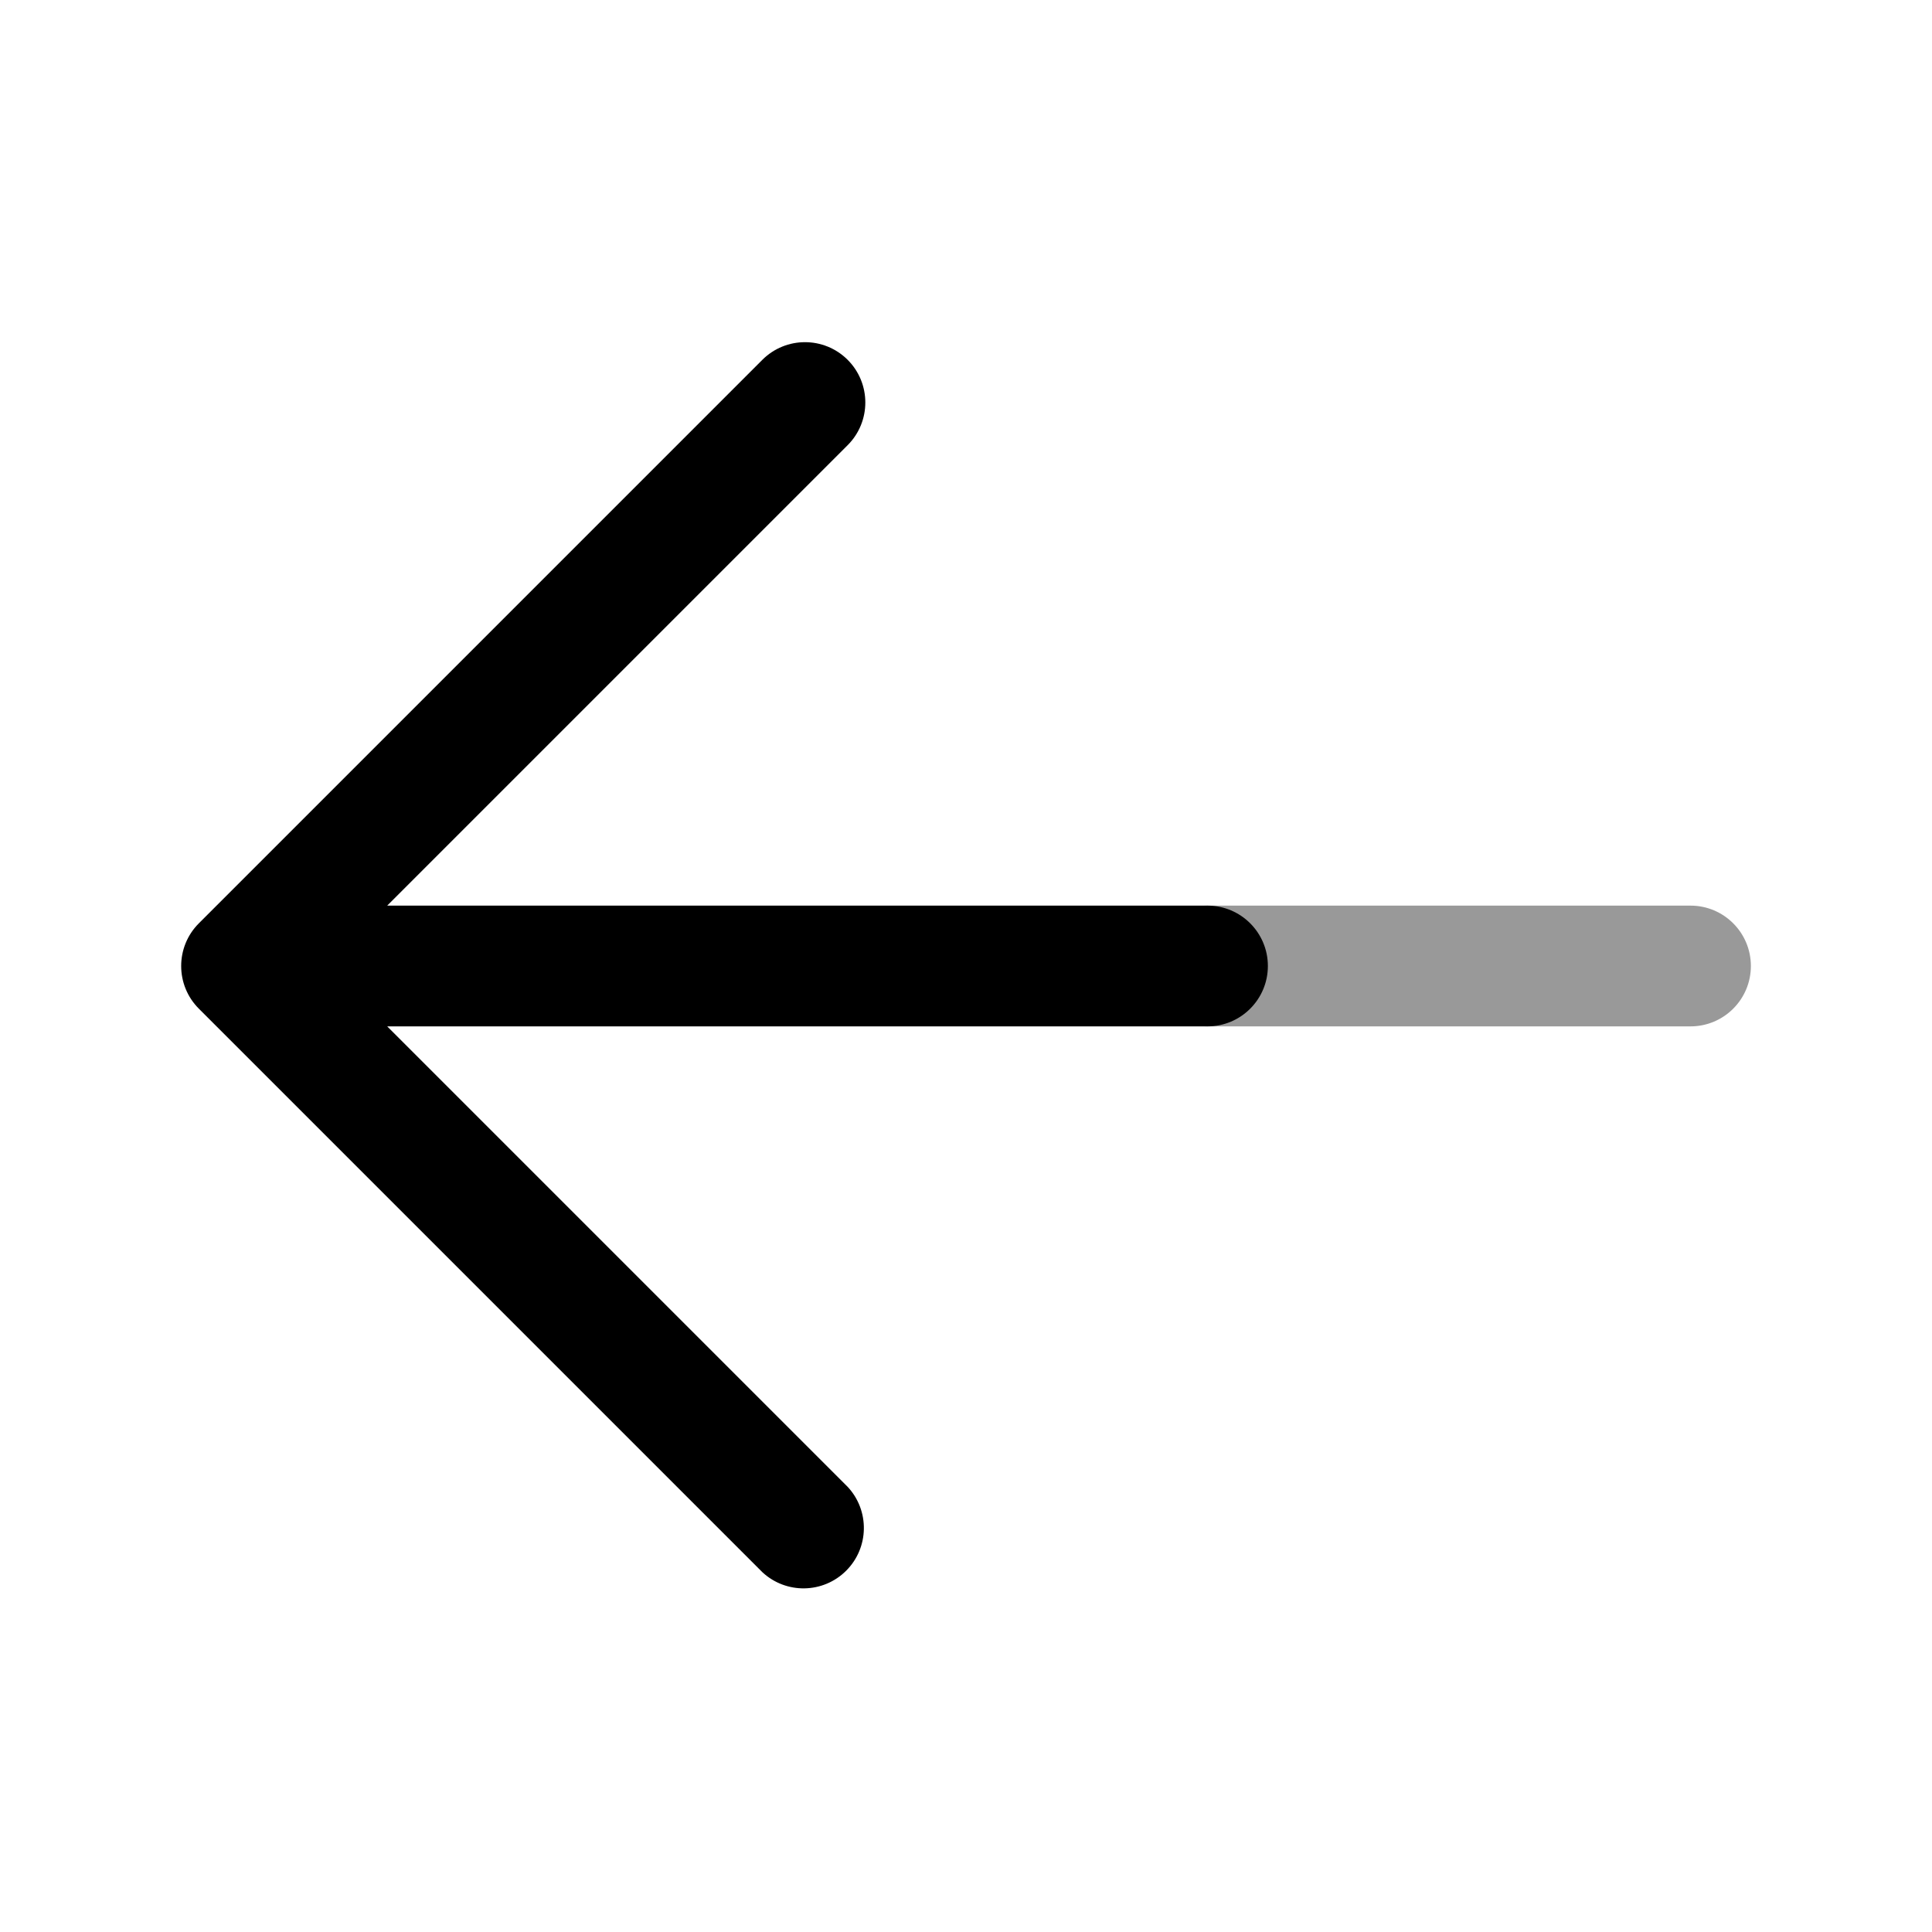
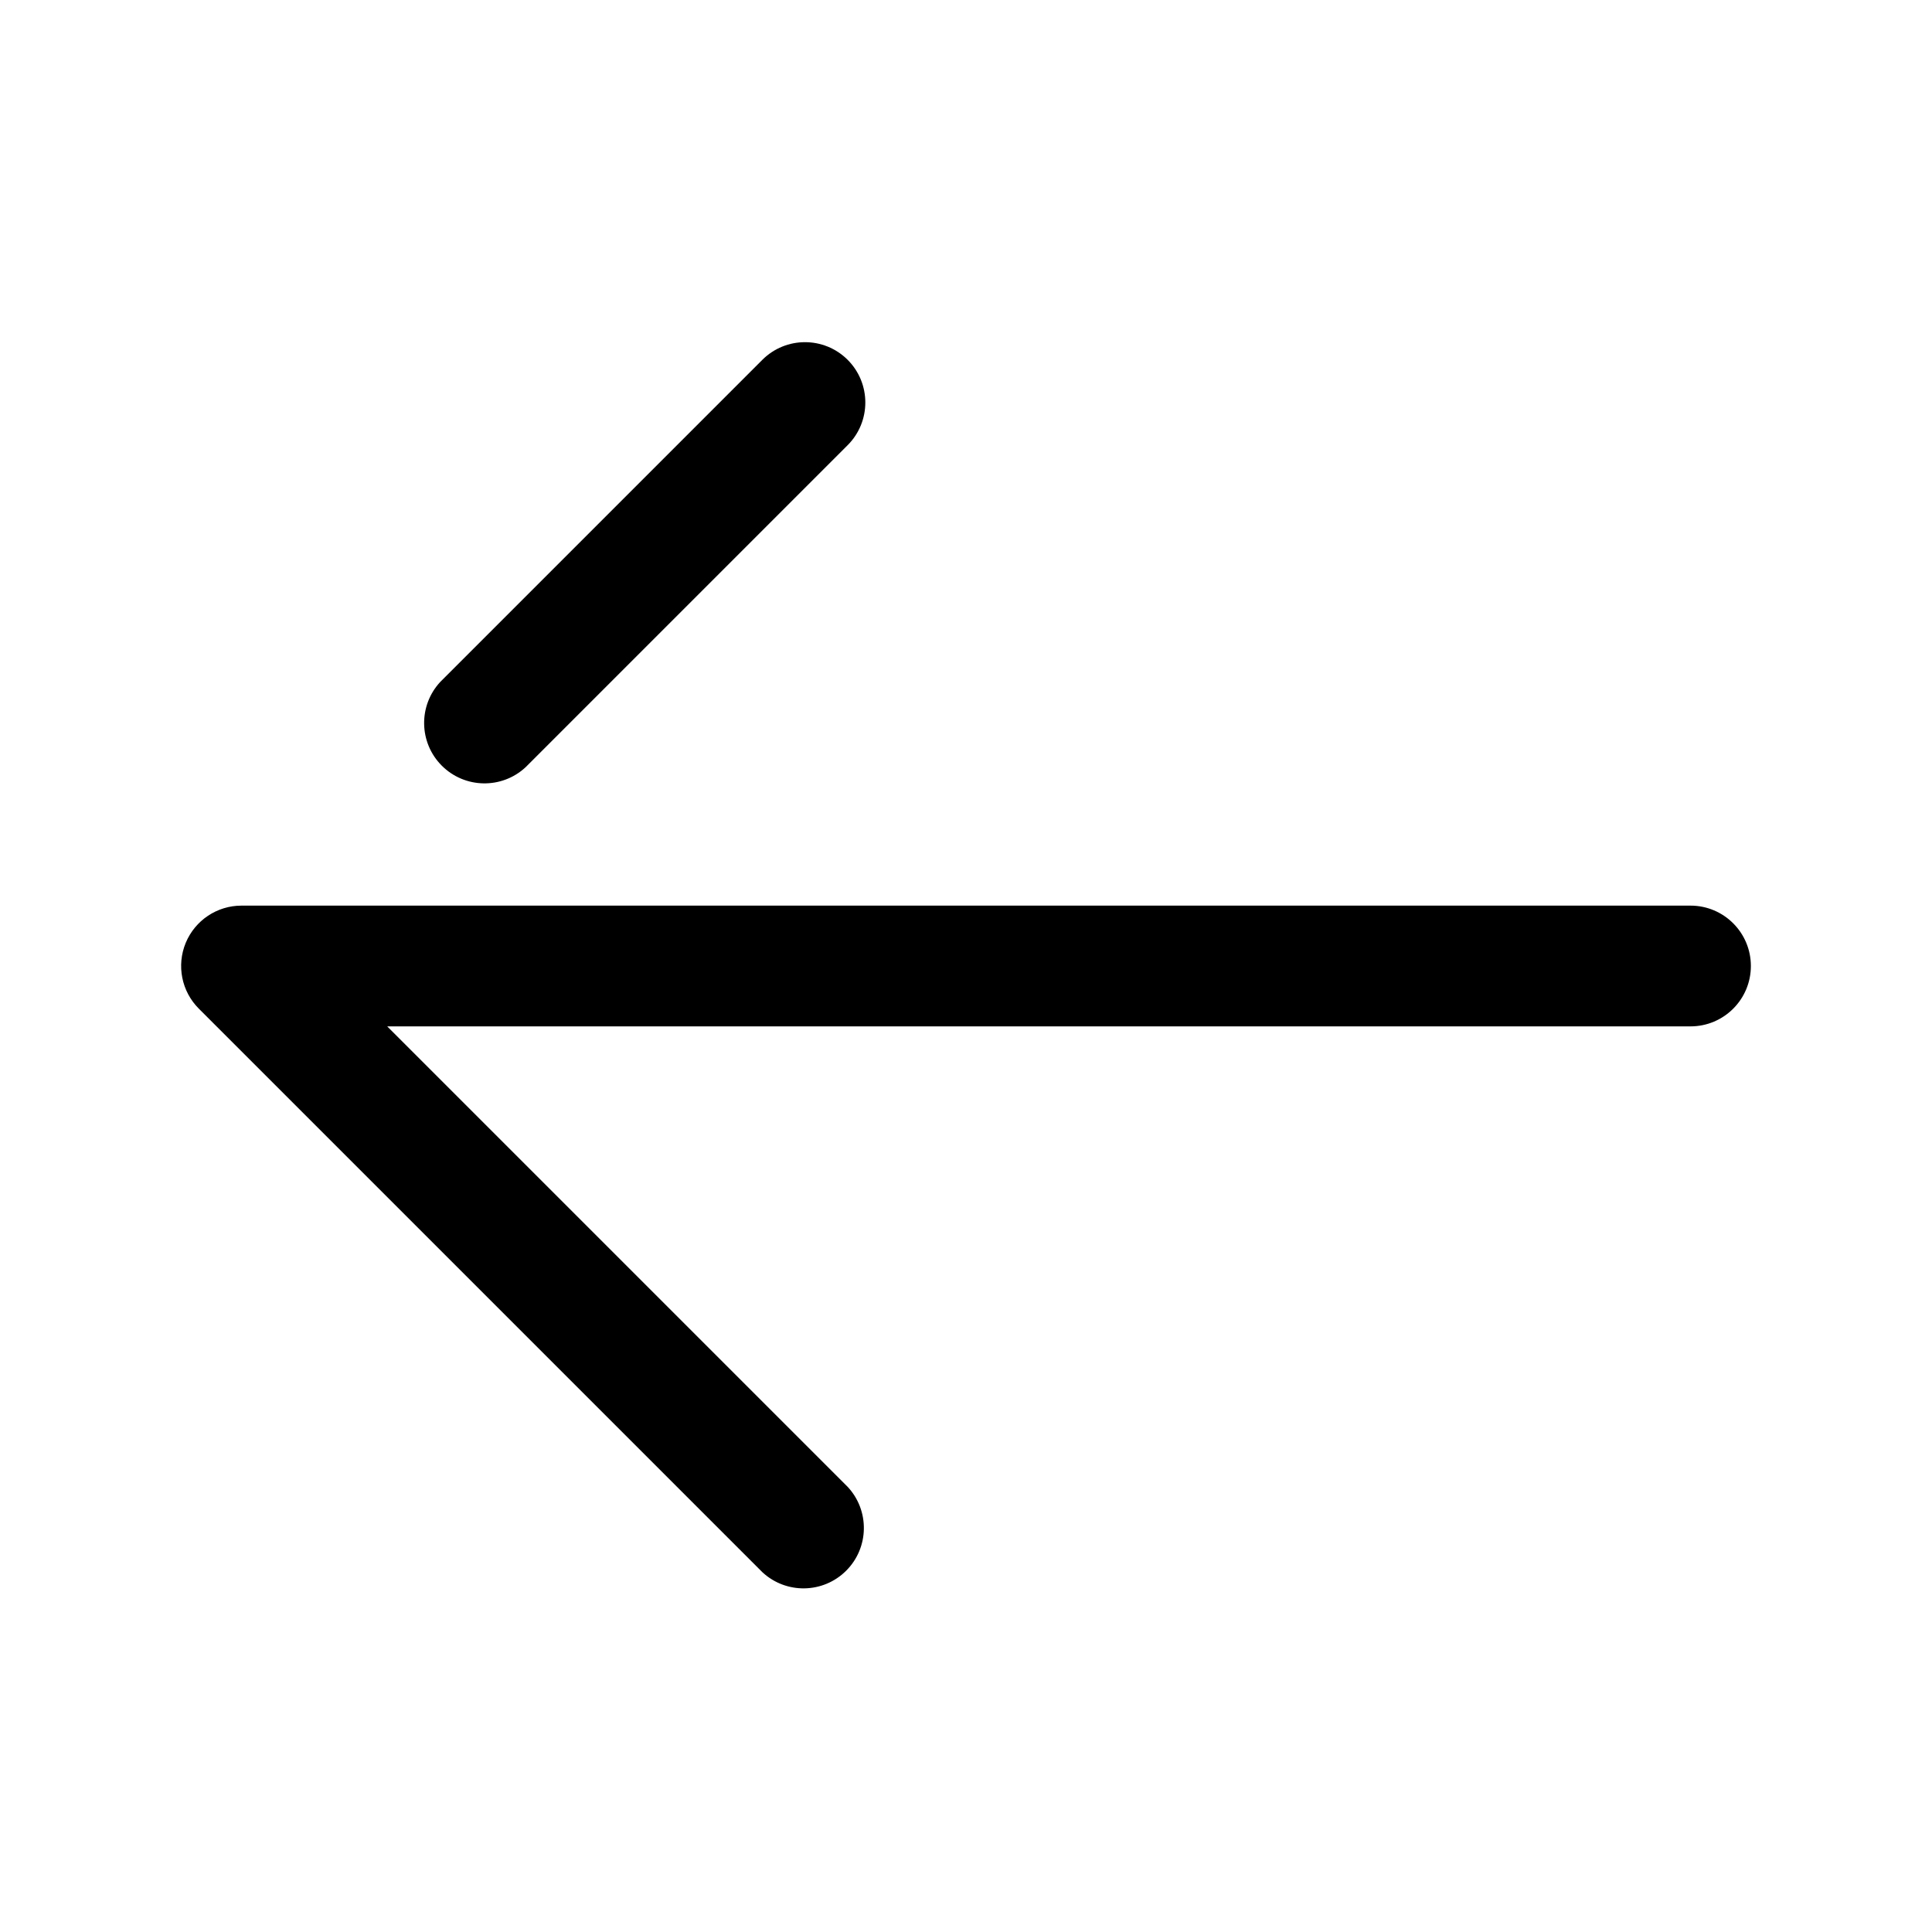
<svg xmlns="http://www.w3.org/2000/svg" width="24" height="24" fill="currentColor" viewBox="0 0 24 24">
-   <path fill-rule="evenodd" d="M14.25 12a.75.75 0 01.75-.75h6a.75.75 0 010 1.5h-6a.75.75 0 01-.75-.75z" opacity=".4" />
-   <path fill-rule="evenodd" d="M10.53 4.47a.75.75 0 010 1.06l-5.72 5.72H15a.75.75 0 010 1.5H4.81l5.72 5.72a.75.75 0 01-1.06 1.06l-7-7a.75.75 0 010-1.06l7-7a.75.75 0 011.06 0z" />
+   <path fill-rule="evenodd" d="M10.53 4.47a.75.75 0 010 1.06l-4 4a.75.75 0 01-1.06-1.06l4-4a.75.75 0 011.06 0zm-8.223 7.243A.75.75 0 013 11.25h18a.75.75 0 010 1.5H4.81l5.72 5.72a.75.75 0 01-1.06 1.06l-7-7a.75.75 0 01-.163-.817z" />
</svg>
